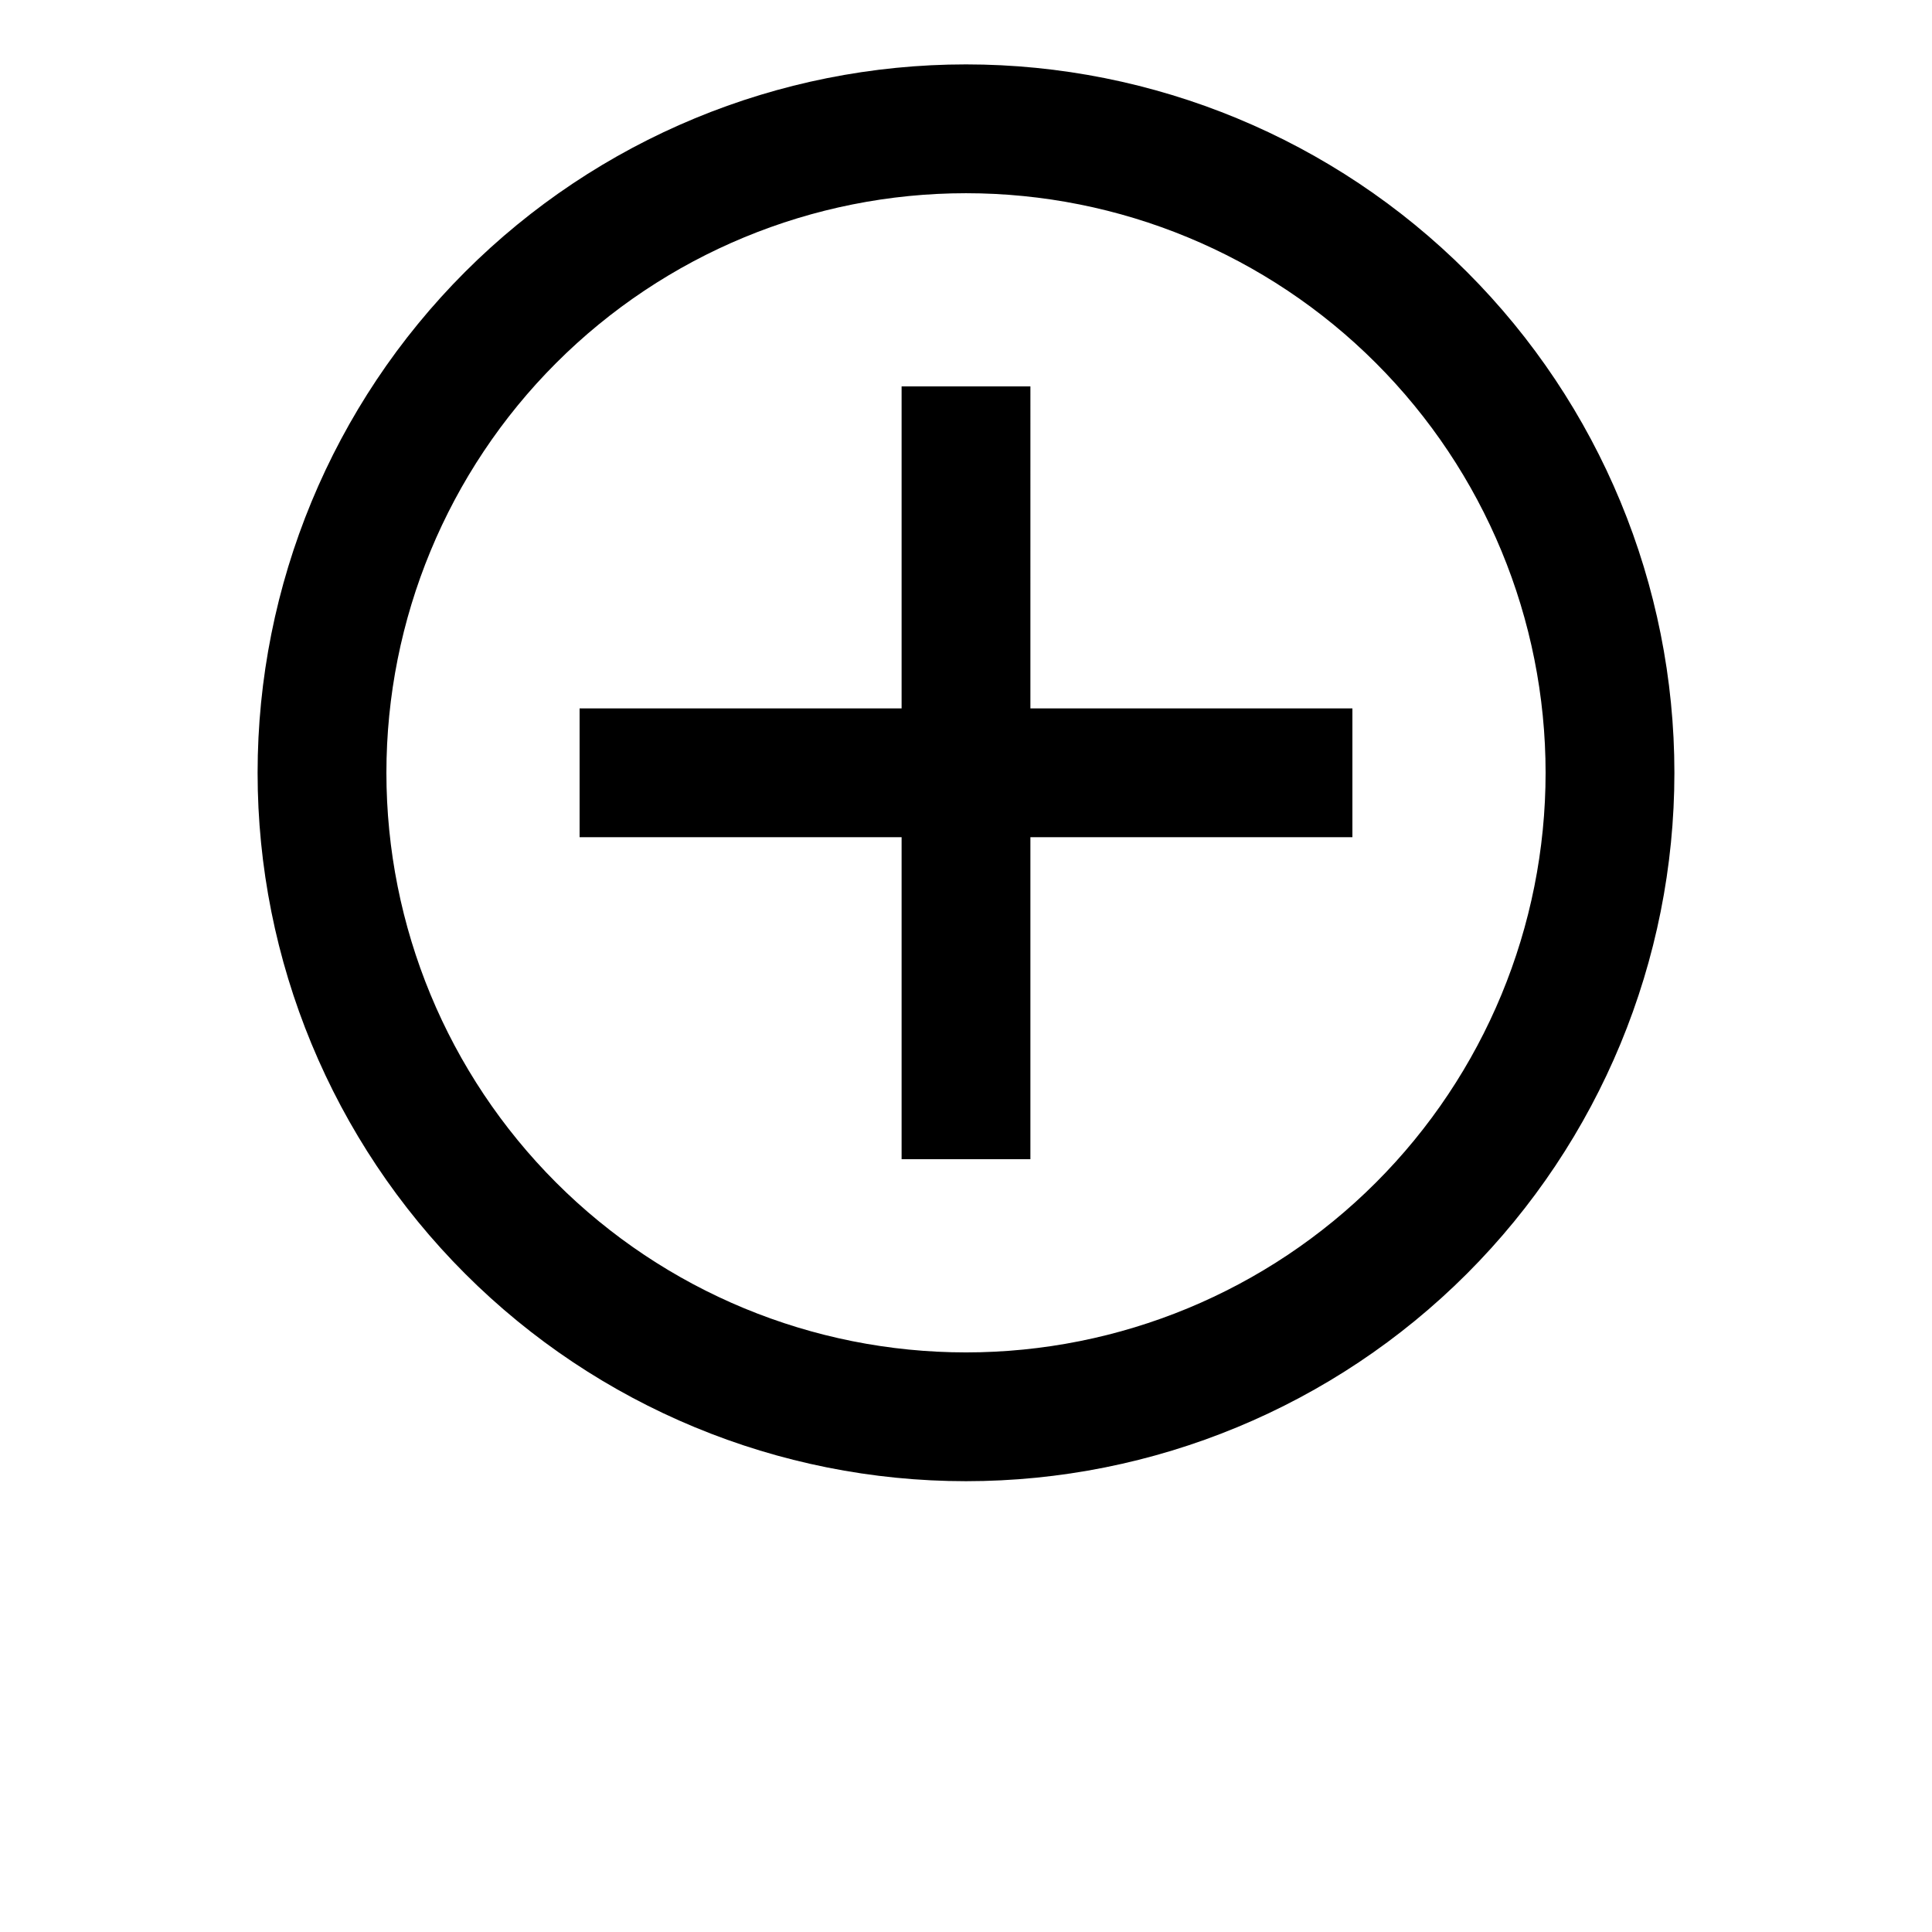
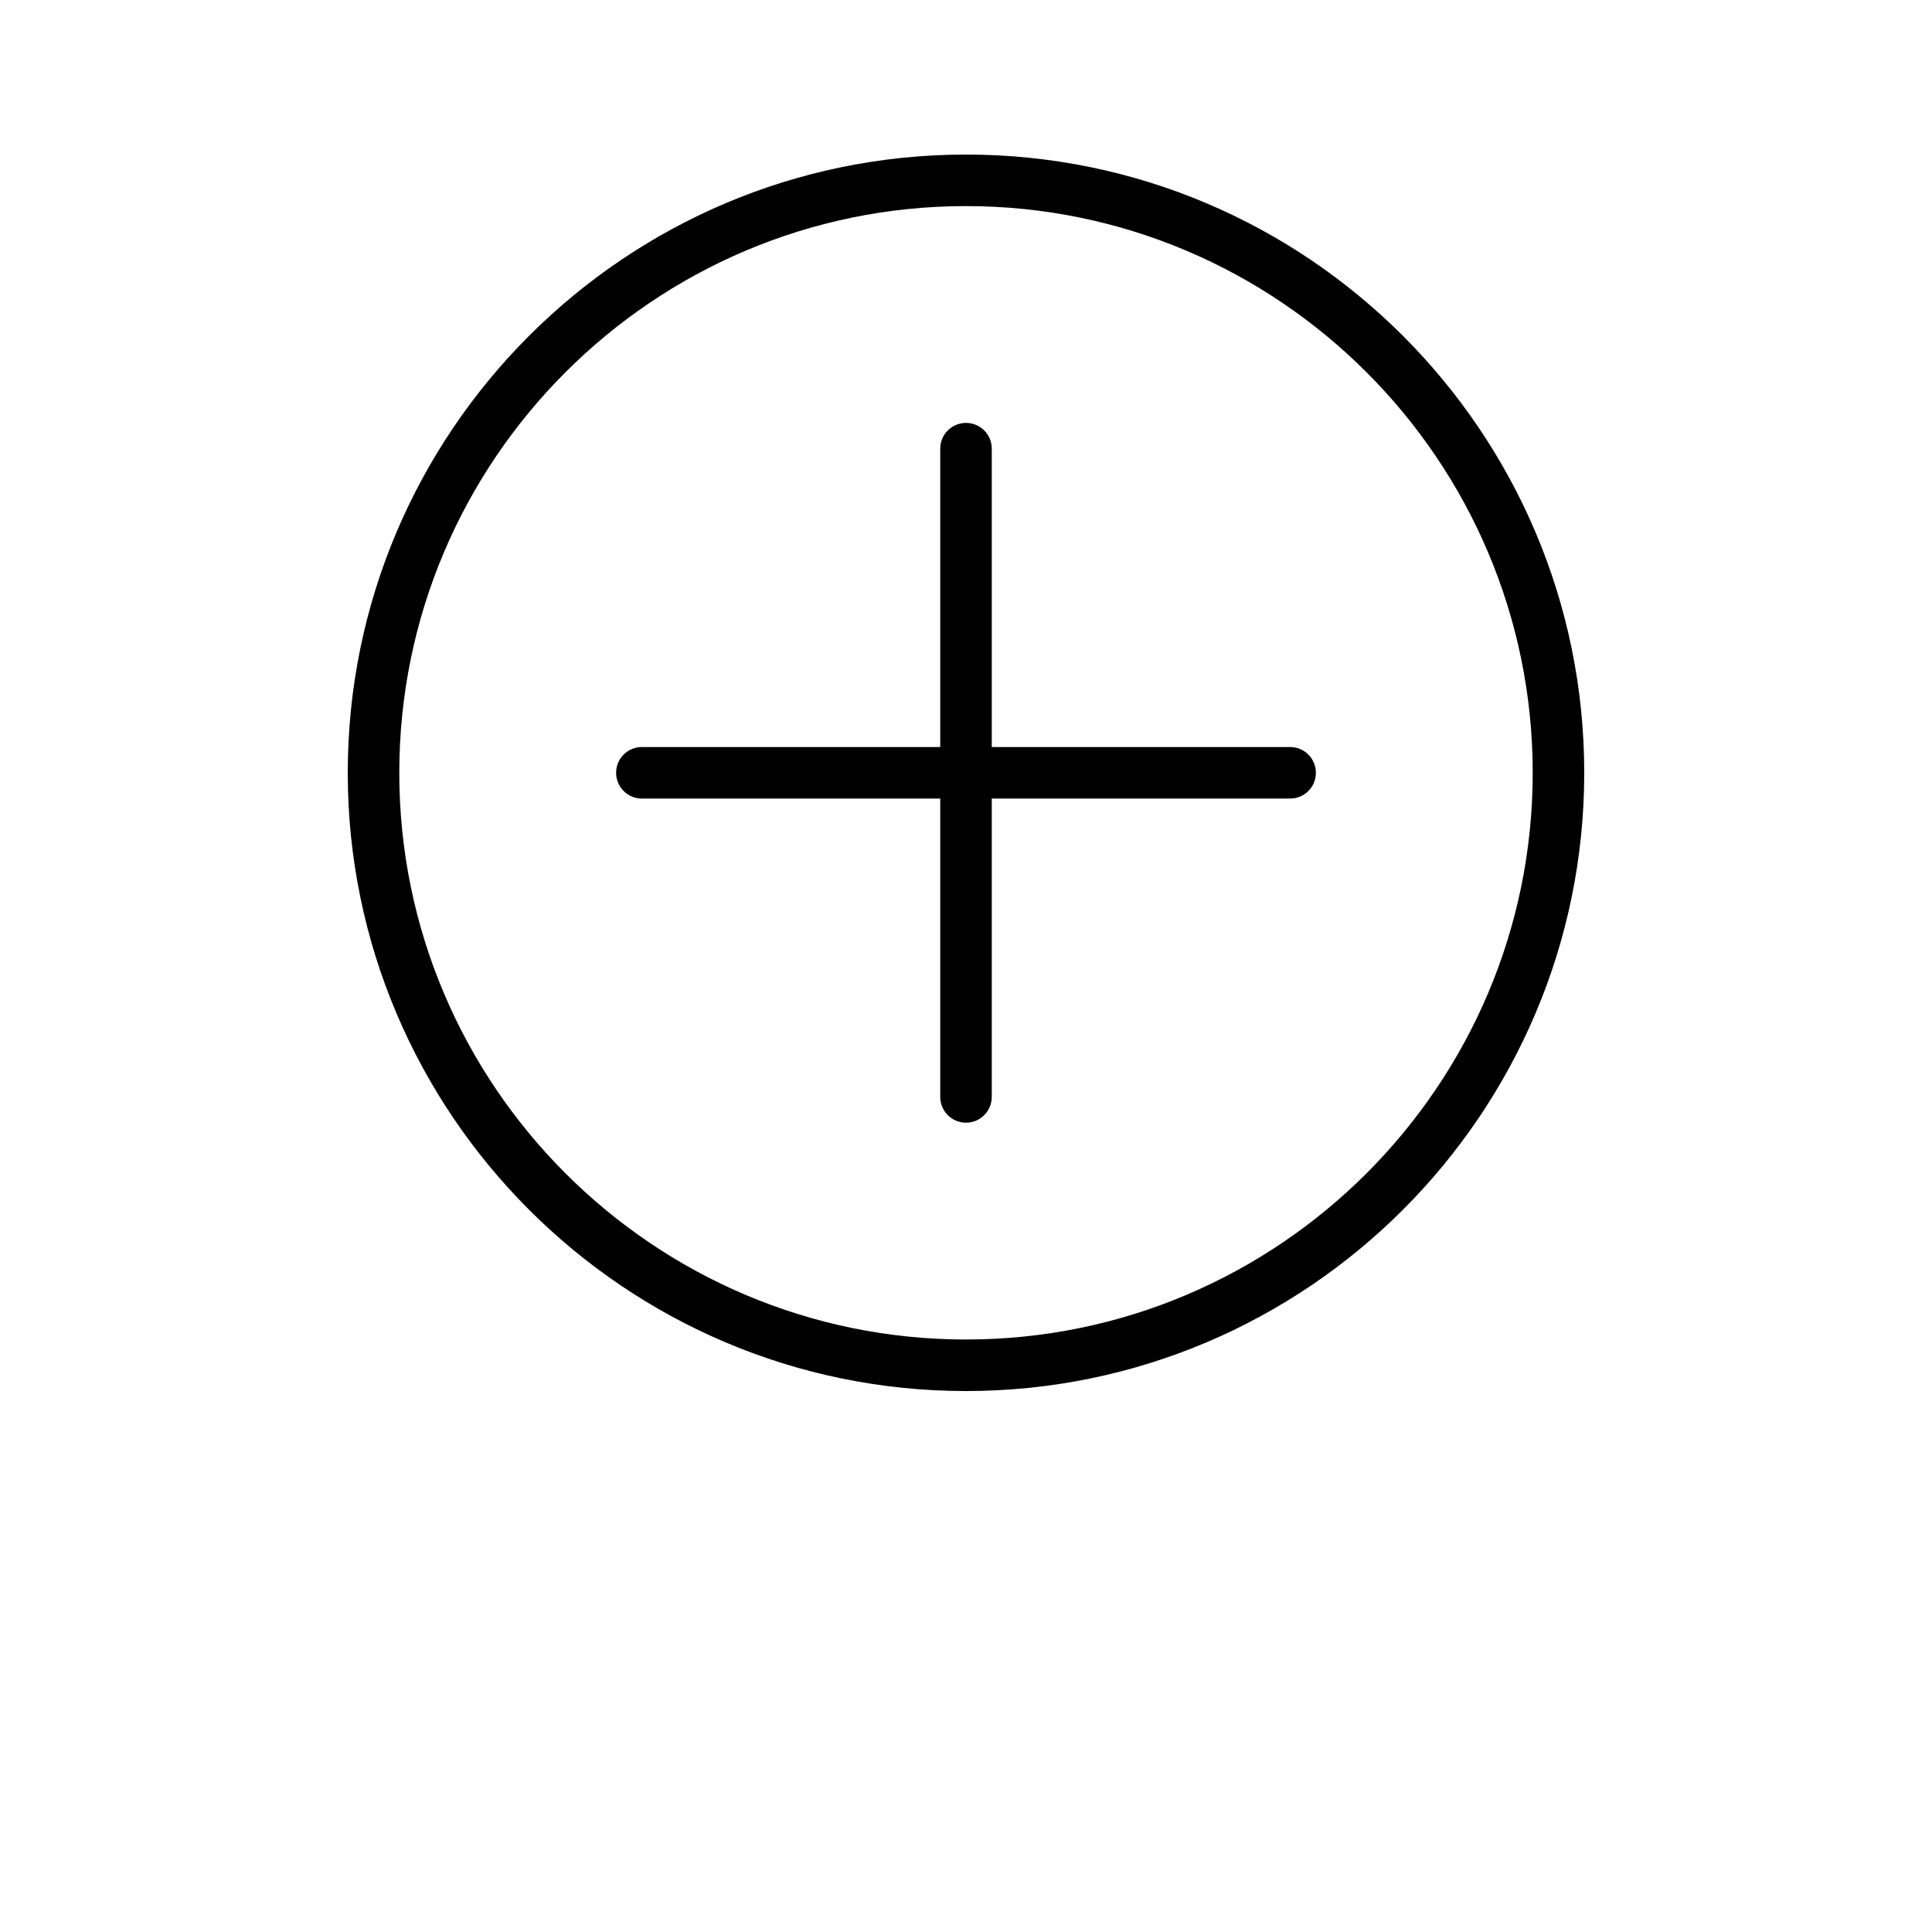
<svg xmlns="http://www.w3.org/2000/svg" width="700pt" height="700pt" version="1.1" viewBox="0 0 700 700">
-   <path d="m350 23.332c-68.07 0-133.36 27.043-181.49 75.176-48.133 48.137-75.176 113.42-75.176 181.49s27.043 133.36 75.176 181.49c48.137 48.133 113.42 75.176 181.49 75.176s133.36-27.043 181.49-75.176c48.133-48.137 75.176-113.42 75.176-181.49s-27.043-133.36-75.176-181.49c-48.137-48.133-113.42-75.176-181.49-75.176zm0 466.67c-55.695 0-109.11-22.125-148.49-61.508-39.383-39.383-61.508-92.797-61.508-148.49s22.125-109.11 61.508-148.49c39.383-39.383 92.797-61.508 148.49-61.508s109.11 22.125 148.49 61.508c39.383 39.383 61.508 92.797 61.508 148.49s-22.125 109.11-61.508 148.49c-39.383 39.383-92.797 61.508-148.49 61.508zm23.332-233.33h116.67v46.668l-116.67-0.004v116.67h-46.664v-116.67h-116.67v-46.664h116.67v-116.67h46.668z" />
+   <defs>
+     <symbol id="m" overflow="visible">
+       <path d="m31.266-1.875c-1.617 0.844-3.297 1.477-5.047 1.891-1.742 0.426-3.559 0.641-5.453 0.641-5.668 0-10.156-1.582-13.469-4.75-3.312-3.164-4.969-7.461-4.969-12.891 0-5.438 1.656-9.738 4.969-12.906 3.312-3.164 7.801-4.75 13.469-4.75 1.895 0 3.711 0.215 5.453 0.641 1.75 0.43 3.43 1.059 5.047 1.891v7.047c-1.625-1.113-3.231-1.926-4.812-2.438-1.574-0.52-3.234-0.781-4.984-0.781-3.137 0-5.602 1.008-7.391 3.016-1.793 2-2.688 4.762-2.688 8.281 0 3.512 0.895 6.273 2.688 8.281 1.789 2 4.254 3 7.391 3 1.75 0 3.41-0.254 4.984-0.766 1.582-0.52 3.188-1.332 4.812-2.438z" />
+     </symbol>
+     <symbol id="d" overflow="visible">
+       <path d="m22.875-18.578c-0.711-0.332-1.418-0.578-2.125-0.734-0.711-0.156-1.418-0.234-2.125-0.234-2.106 0-3.727 0.672-4.859 2.016-1.125 1.344-1.688 3.266-1.688 5.766v11.766h-8.156v-25.531h8.156v4.203c1.051-1.676 2.254-2.894 3.609-3.656 1.363-0.77 2.992-1.156 4.891-1.156 0.27 0 0.566 0.012 0.891 0.031 0.32 0.023 0.785 0.074 1.391 0.156z" />
+     </symbol>
+     <symbol id="b" overflow="visible">
+       <path d="m29.391-12.828v2.328h-19.062c0.195 1.906 0.883 3.34 2.062 4.297 1.188 0.961 2.844 1.438 4.969 1.438 1.719 0 3.477-0.254 5.281-0.766 1.801-0.508 3.648-1.281 5.547-2.312v6.297c-1.93 0.73-3.859 1.277-5.797 1.641-1.93 0.375-3.856 0.562-5.781 0.562-4.617 0-8.203-1.172-10.766-3.516s-3.844-5.633-3.844-9.875c0-4.164 1.254-7.441 3.766-9.828 2.519-2.383 5.984-3.578 10.391-3.578 4.008 0 7.219 1.211 9.625 3.625 2.406 2.418 3.609 5.648 3.609 9.688zm-8.375-2.719c0-1.539-0.453-2.785-1.359-3.734-0.906-0.957-2.09-1.438-3.547-1.438-1.586 0-2.871 0.449-3.859 1.344-0.98 0.887-1.59 2.164-1.828 3.828z" />
+     </symbol>
+     <symbol id="c" overflow="visible">
+       <path d="m15.359-11.484c-1.699 0-2.981 0.293-3.844 0.875-0.855 0.574-1.281 1.422-1.281 2.547 0 1.031 0.344 1.84 1.031 2.422 0.695 0.586 1.66 0.875 2.891 0.875 1.531 0 2.816-0.547 3.859-1.641 1.051-1.102 1.578-2.484 1.578-4.141v-0.938zm12.469-3.078v14.562h-8.234v-3.781c-1.094 1.555-2.324 2.684-3.688 3.391-1.367 0.695-3.027 1.047-4.984 1.047-2.648 0-4.797-0.77-6.453-2.312-1.648-1.539-2.469-3.539-2.469-6 0-2.988 1.031-5.18 3.094-6.578 2.062-1.406 5.297-2.109 9.703-2.109h4.797v-0.641c0-1.289-0.512-2.234-1.531-2.828-1.012-0.602-2.594-0.906-4.75-0.906-1.75 0-3.383 0.18-4.891 0.531-1.5 0.344-2.898 0.867-4.188 1.562v-6.219c1.75-0.426 3.504-0.75 5.266-0.969 1.758-0.219 3.523-0.328 5.297-0.328 4.594 0 7.91 0.914 9.953 2.734 2.051 1.812 3.078 4.762 3.078 8.844z" />
+     </symbol>
+     <symbol id="a" overflow="visible">
+       <path d="m12.828-32.766v7.234h8.406v5.844h-8.406v10.828c0 1.18 0.234 1.98 0.703 2.406 0.477 0.418 1.414 0.625 2.812 0.625h4.188v5.828h-7c-3.219 0-5.5-0.672-6.844-2.016s-2.016-3.625-2.016-6.844v-10.828h-4.062v-5.844h4.062v-7.234z" />
+     </symbol>
+     <symbol id="i" overflow="visible">
+       <path d="m21.281-21.781v-13.672h8.203v35.453h-8.203v-3.688c-1.125 1.5-2.367 2.602-3.719 3.297-1.344 0.695-2.906 1.047-4.688 1.047-3.148 0-5.731-1.25-7.75-3.75-2.023-2.5-3.031-5.711-3.031-9.641 0-3.938 1.008-7.156 3.031-9.656 2.019-2.5 4.602-3.75 7.75-3.75 1.758 0 3.316 0.355 4.672 1.062 1.363 0.711 2.609 1.809 3.734 3.297zm-5.375 16.516c1.75 0 3.082-0.633 4-1.906 0.914-1.281 1.375-3.133 1.375-5.562 0-2.438-0.461-4.289-1.375-5.562-0.918-1.281-2.25-1.922-4-1.922-1.73 0-3.059 0.641-3.984 1.922-0.918 1.273-1.375 3.125-1.375 5.562 0 2.43 0.457 4.281 1.375 5.562 0.926 1.273 2.254 1.906 3.984 1.906z" />
+     </symbol>
+     <symbol id="h" overflow="visible">
+       <path d="m17.5-5.266c1.75 0 3.082-0.633 4-1.906 0.914-1.281 1.375-3.133 1.375-5.562 0-2.438-0.461-4.289-1.375-5.562-0.918-1.281-2.25-1.922-4-1.922s-3.094 0.648-4.031 1.938c-0.93 1.281-1.391 3.133-1.391 5.547 0 2.418 0.461 4.266 1.391 5.547 0.938 1.281 2.281 1.922 4.031 1.922zm-5.422-16.516c1.125-1.488 2.367-2.586 3.734-3.297 1.363-0.707 2.938-1.062 4.719-1.062 3.144 0 5.727 1.25 7.75 3.75 2.019 2.5 3.031 5.719 3.031 9.656 0 3.93-1.012 7.141-3.031 9.641-2.023 2.5-4.606 3.75-7.75 3.75-1.781 0-3.356-0.352-4.719-1.047-1.367-0.707-2.609-1.805-3.734-3.297v3.688h-8.156v-35.453h8.156z" />
+     </symbol>
+     <symbol id="g" overflow="visible">
+       <path d="m0.562-25.531h8.172l6.859 17.328 5.828-17.328h8.156l-10.734 27.953c-1.074 2.832-2.328 4.816-3.766 5.953-1.438 1.133-3.336 1.703-5.688 1.703h-4.719v-5.359h2.547c1.383 0 2.391-0.227 3.016-0.672 0.633-0.438 1.129-1.227 1.484-2.359l0.219-0.703z" />
+     </symbol>
+     <symbol id="f" overflow="visible">
+       <path d="m0.234-34.031h8.812l9.031 25.125 9-25.125h8.812l-12.594 34.031h-10.469z" />
+     </symbol>
+     <symbol id="l" overflow="visible">
+       <path d="m24.547-24.719v6.641c-1.117-0.758-2.231-1.32-3.344-1.688-1.117-0.363-2.273-0.547-3.469-0.547-2.281 0-4.059 0.668-5.328 2-1.273 1.336-1.906 3.195-1.906 5.578 0 2.387 0.633 4.246 1.906 5.578 1.27 1.324 3.047 1.984 5.328 1.984 1.27 0 2.477-0.188 3.625-0.562 1.145-0.383 2.207-0.945 3.188-1.688v6.672c-1.281 0.469-2.578 0.816-3.891 1.047-1.312 0.238-2.633 0.359-3.953 0.359-4.606 0-8.211-1.176-10.812-3.531-2.594-2.363-3.891-5.648-3.891-9.859 0-4.207 1.297-7.492 3.891-9.859 2.602-2.363 6.207-3.547 10.812-3.547 1.332 0 2.648 0.121 3.953 0.359 1.301 0.23 2.598 0.586 3.891 1.062z" />
+     </symbol>
+     <symbol id="k" overflow="visible">
+       <path d="m16.062-20.312c-1.805 0-3.184 0.652-4.141 1.953-0.949 1.305-1.422 3.18-1.422 5.625 0 2.449 0.473 4.324 1.422 5.625 0.957 1.293 2.336 1.938 4.141 1.938 1.781 0 3.141-0.645 4.078-1.938 0.945-1.301 1.422-3.176 1.422-5.625 0-2.445-0.477-4.32-1.422-5.625-0.938-1.301-2.297-1.953-4.078-1.953zm0-5.828c4.394 0 7.828 1.188 10.297 3.562 2.469 2.367 3.703 5.648 3.703 9.844 0 4.188-1.234 7.469-3.703 9.844-2.469 2.367-5.902 3.547-10.297 3.547-4.406 0-7.856-1.18-10.344-3.547-2.481-2.375-3.719-5.656-3.719-9.844 0-4.195 1.238-7.477 3.719-9.844 2.488-2.375 5.938-3.562 10.344-3.562z" />
+     </symbol>
+     <symbol id="j" overflow="visible">
+       <path d="m23.859-24.719v6.188c-1.75-0.727-3.438-1.273-5.062-1.641-1.625-0.363-3.156-0.547-4.594-0.547-1.555 0-2.711 0.199-3.469 0.594-0.75 0.387-1.125 0.98-1.125 1.781 0 0.656 0.285 1.164 0.859 1.516 0.57 0.344 1.594 0.602 3.062 0.766l1.438 0.203c4.176 0.531 6.984 1.406 8.422 2.625 1.445 1.211 2.172 3.117 2.172 5.719 0 2.719-1.008 4.762-3.016 6.125-2 1.367-4.992 2.047-8.969 2.047-1.688 0-3.434-0.137-5.234-0.406-1.793-0.258-3.641-0.656-5.547-1.188v-6.203c1.625 0.793 3.289 1.387 5 1.781 1.719 0.398 3.457 0.594 5.219 0.594 1.594 0 2.789-0.219 3.594-0.656 0.812-0.438 1.219-1.094 1.219-1.969 0-0.727-0.281-1.27-0.844-1.625-0.555-0.352-1.656-0.629-3.312-0.828l-1.438-0.188c-3.625-0.445-6.168-1.285-7.625-2.516-1.461-1.238-2.188-3.109-2.188-5.609 0-2.707 0.922-4.711 2.766-6.016 1.852-1.312 4.695-1.969 8.531-1.969 1.5 0 3.078 0.117 4.734 0.344 1.656 0.23 3.457 0.59 5.406 1.078z" />
+     </symbol>
+     <symbol id="e" overflow="visible">
+       <path d="m3.922-35.453h8.156v35.453h-8.156z" />
+     </symbol>
+   </defs>
+   <g>
+     <path d="m350 504c123.51 0 224-100.49 224-224s-100.49-224-224-224-224 100.49-224 224 100.49 224 224 224zm0-429.33c113.22 0 205.33 92.113 205.33 205.33 0 113.22-92.113 205.33-205.33 205.33-113.22 0-205.33-92.109-205.33-205.33s92.109-205.33 205.33-205.33z" />
+     <path d="m232.56 289.33h108.11v108.11c0 5.156 4.176 9.332 9.332 9.332 5.16 0 9.332-4.18 9.332-9.332v-108.11h108.11c5.16 0 9.332-4.18 9.332-9.332 0-5.156-4.176-9.332-9.332-9.332h-108.11v-108.11c0-5.156-4.176-9.332-9.332-9.332-5.16 0-9.332 4.18-9.332 9.332v108.11h-108.11c-5.16 0-9.332 4.18-9.332 9.332 0 5.156 4.172 9.332 9.332 9.332z" />
+   </g>
</svg>
